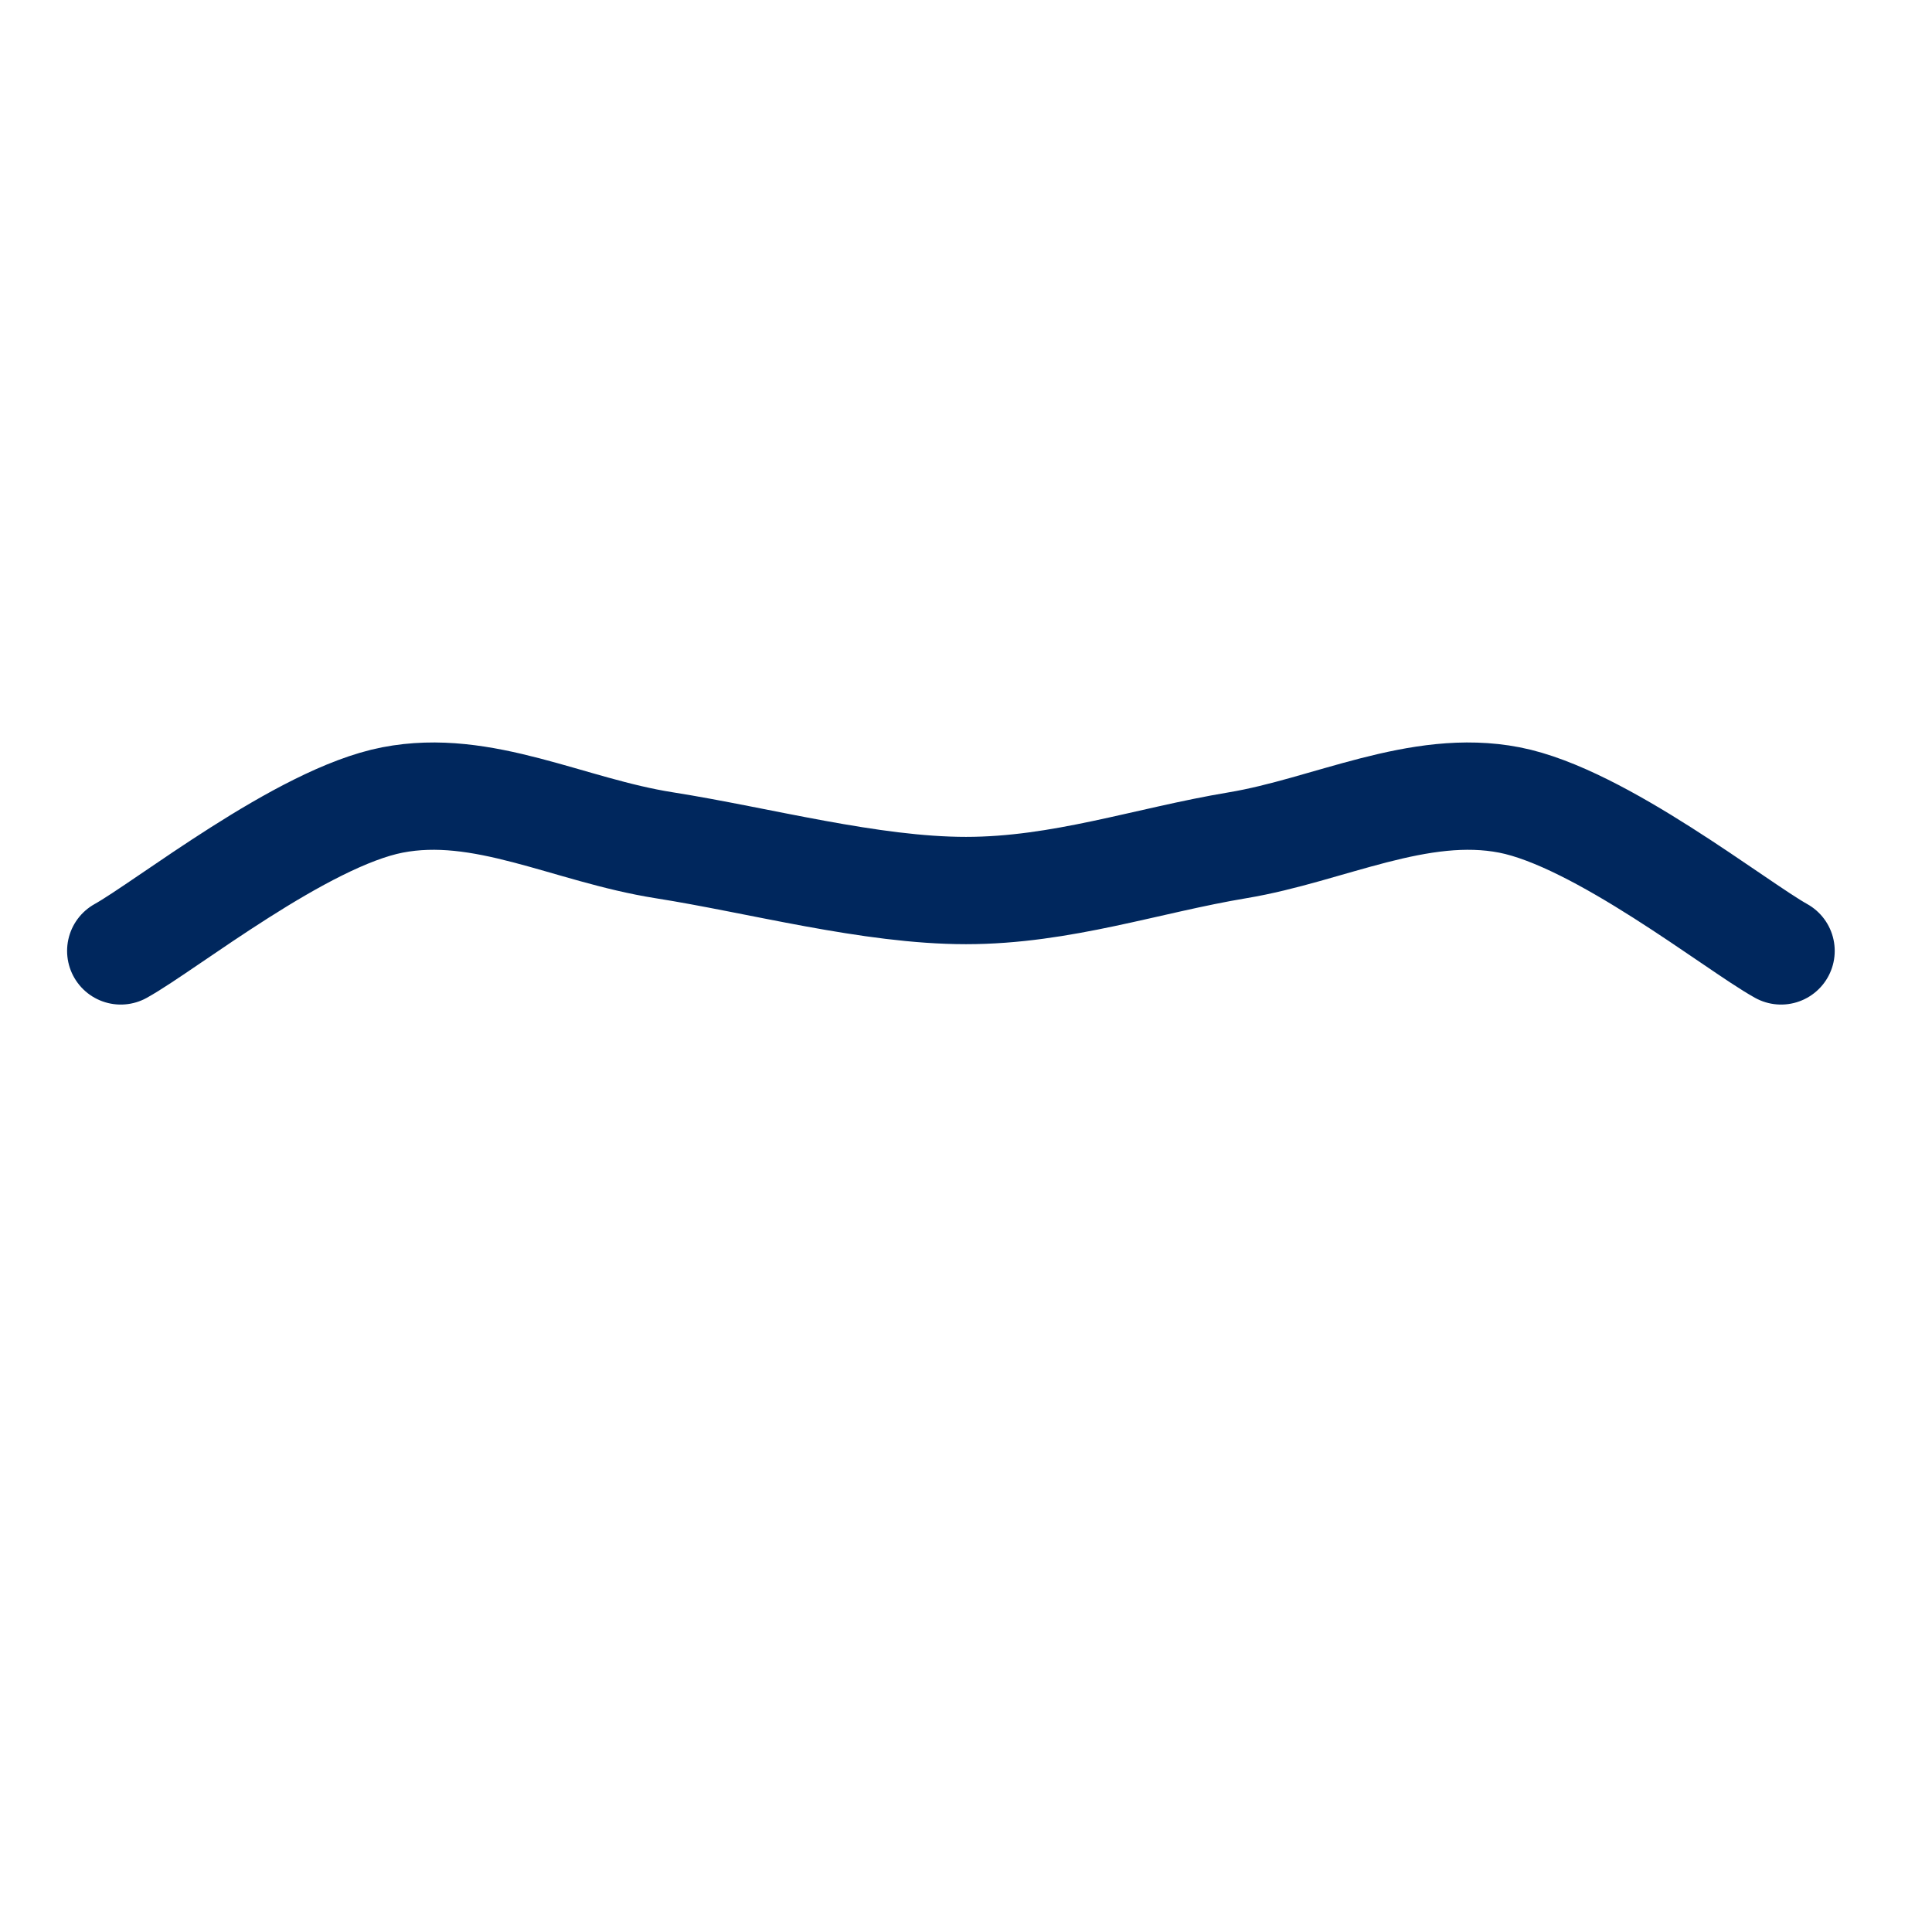
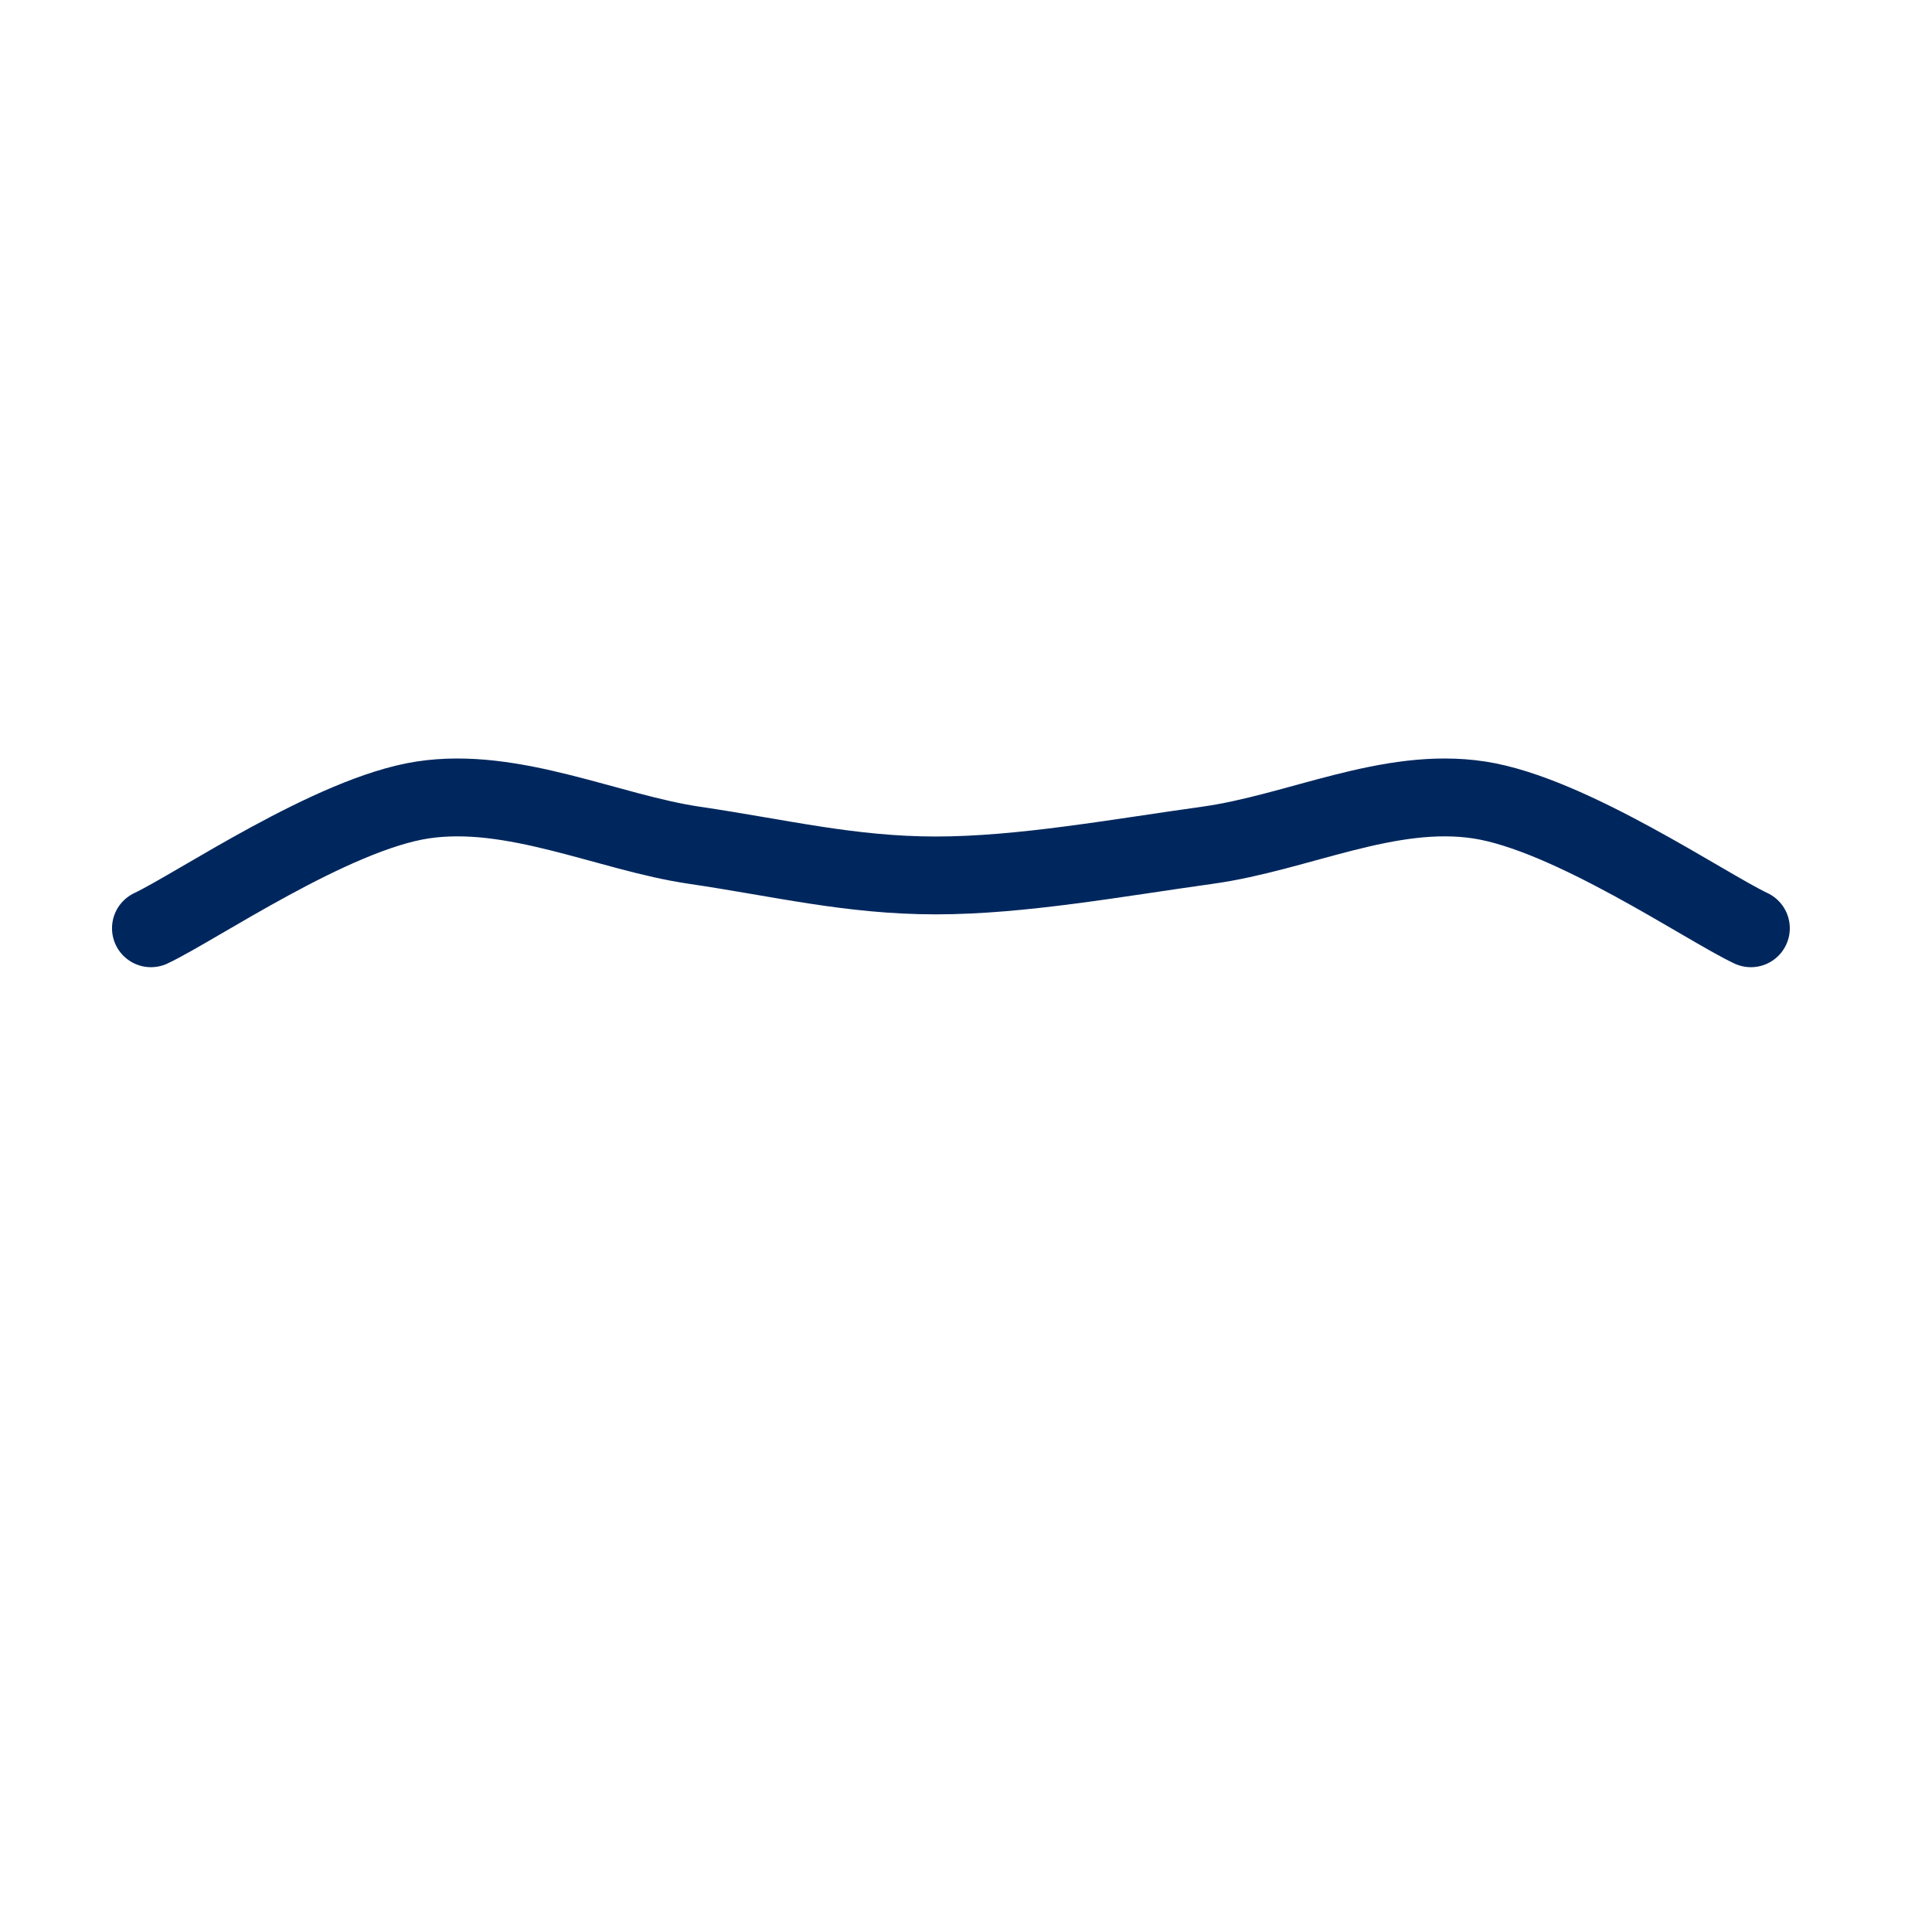
<svg xmlns="http://www.w3.org/2000/svg" viewBox="0 0 64 64" width="64" height="64">
-   <path d="M 4 31.5 C 5.5 30.667 10 27.083 13 26.5 C 16 25.917 18.833 27.5 22 28 C 25.167 28.5 28.833 29.5 32 29.5 C 35.167 29.5 38 28.5 41 28 C 44 27.5 47 25.917 50 26.5 C 53 27.083 57.5 30.667 59 31.5" fill="none" stroke="#00275d" stroke-width="3.555" stroke-linecap="round" stroke-linejoin="round" />
+   <path d="M 5 30.75 C 6.5 30.042 11 26.958 14 26.5 C 17 26.042 20.167 27.583 23 28 C 25.833 28.417 28.167 29 31 29 C 33.833 29 37 28.417 40 28 C 43 27.583 46 26.042 49 26.5 C 52 26.958 56.5 30.042 58 30.75" fill="none" stroke="#00275d" stroke-width="2.579" stroke-linecap="round" stroke-linejoin="round" />
</svg>
